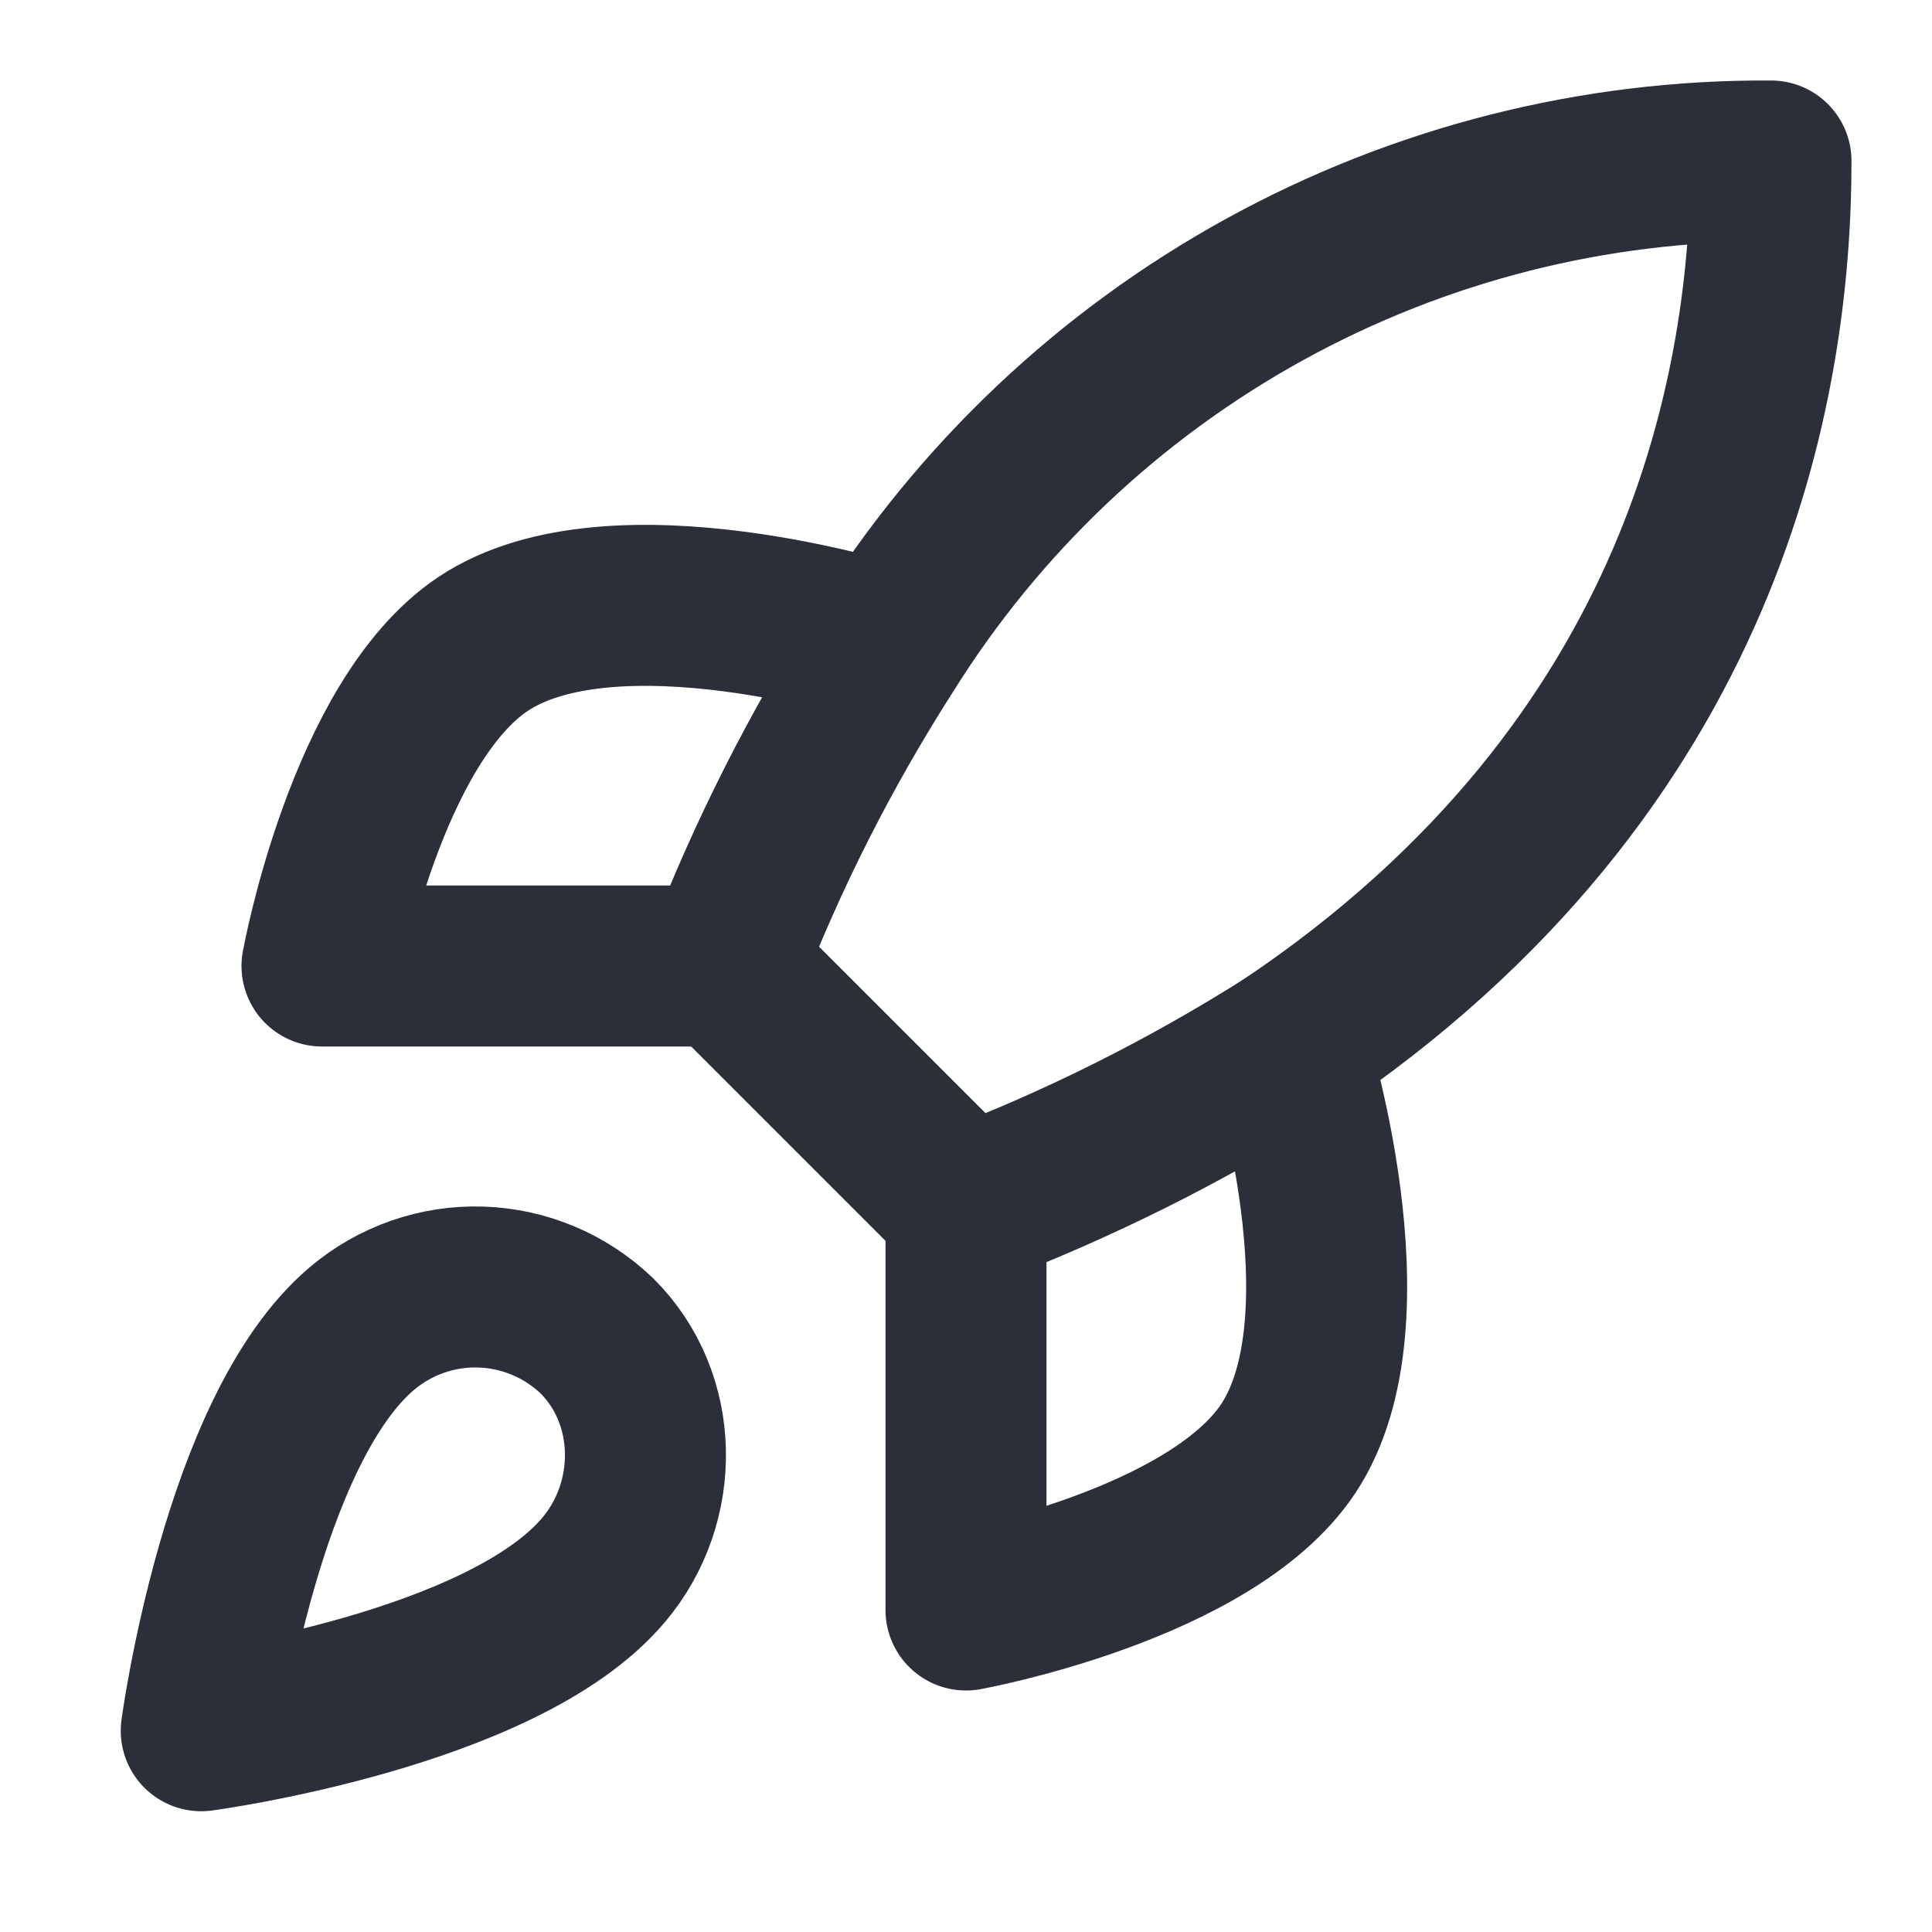
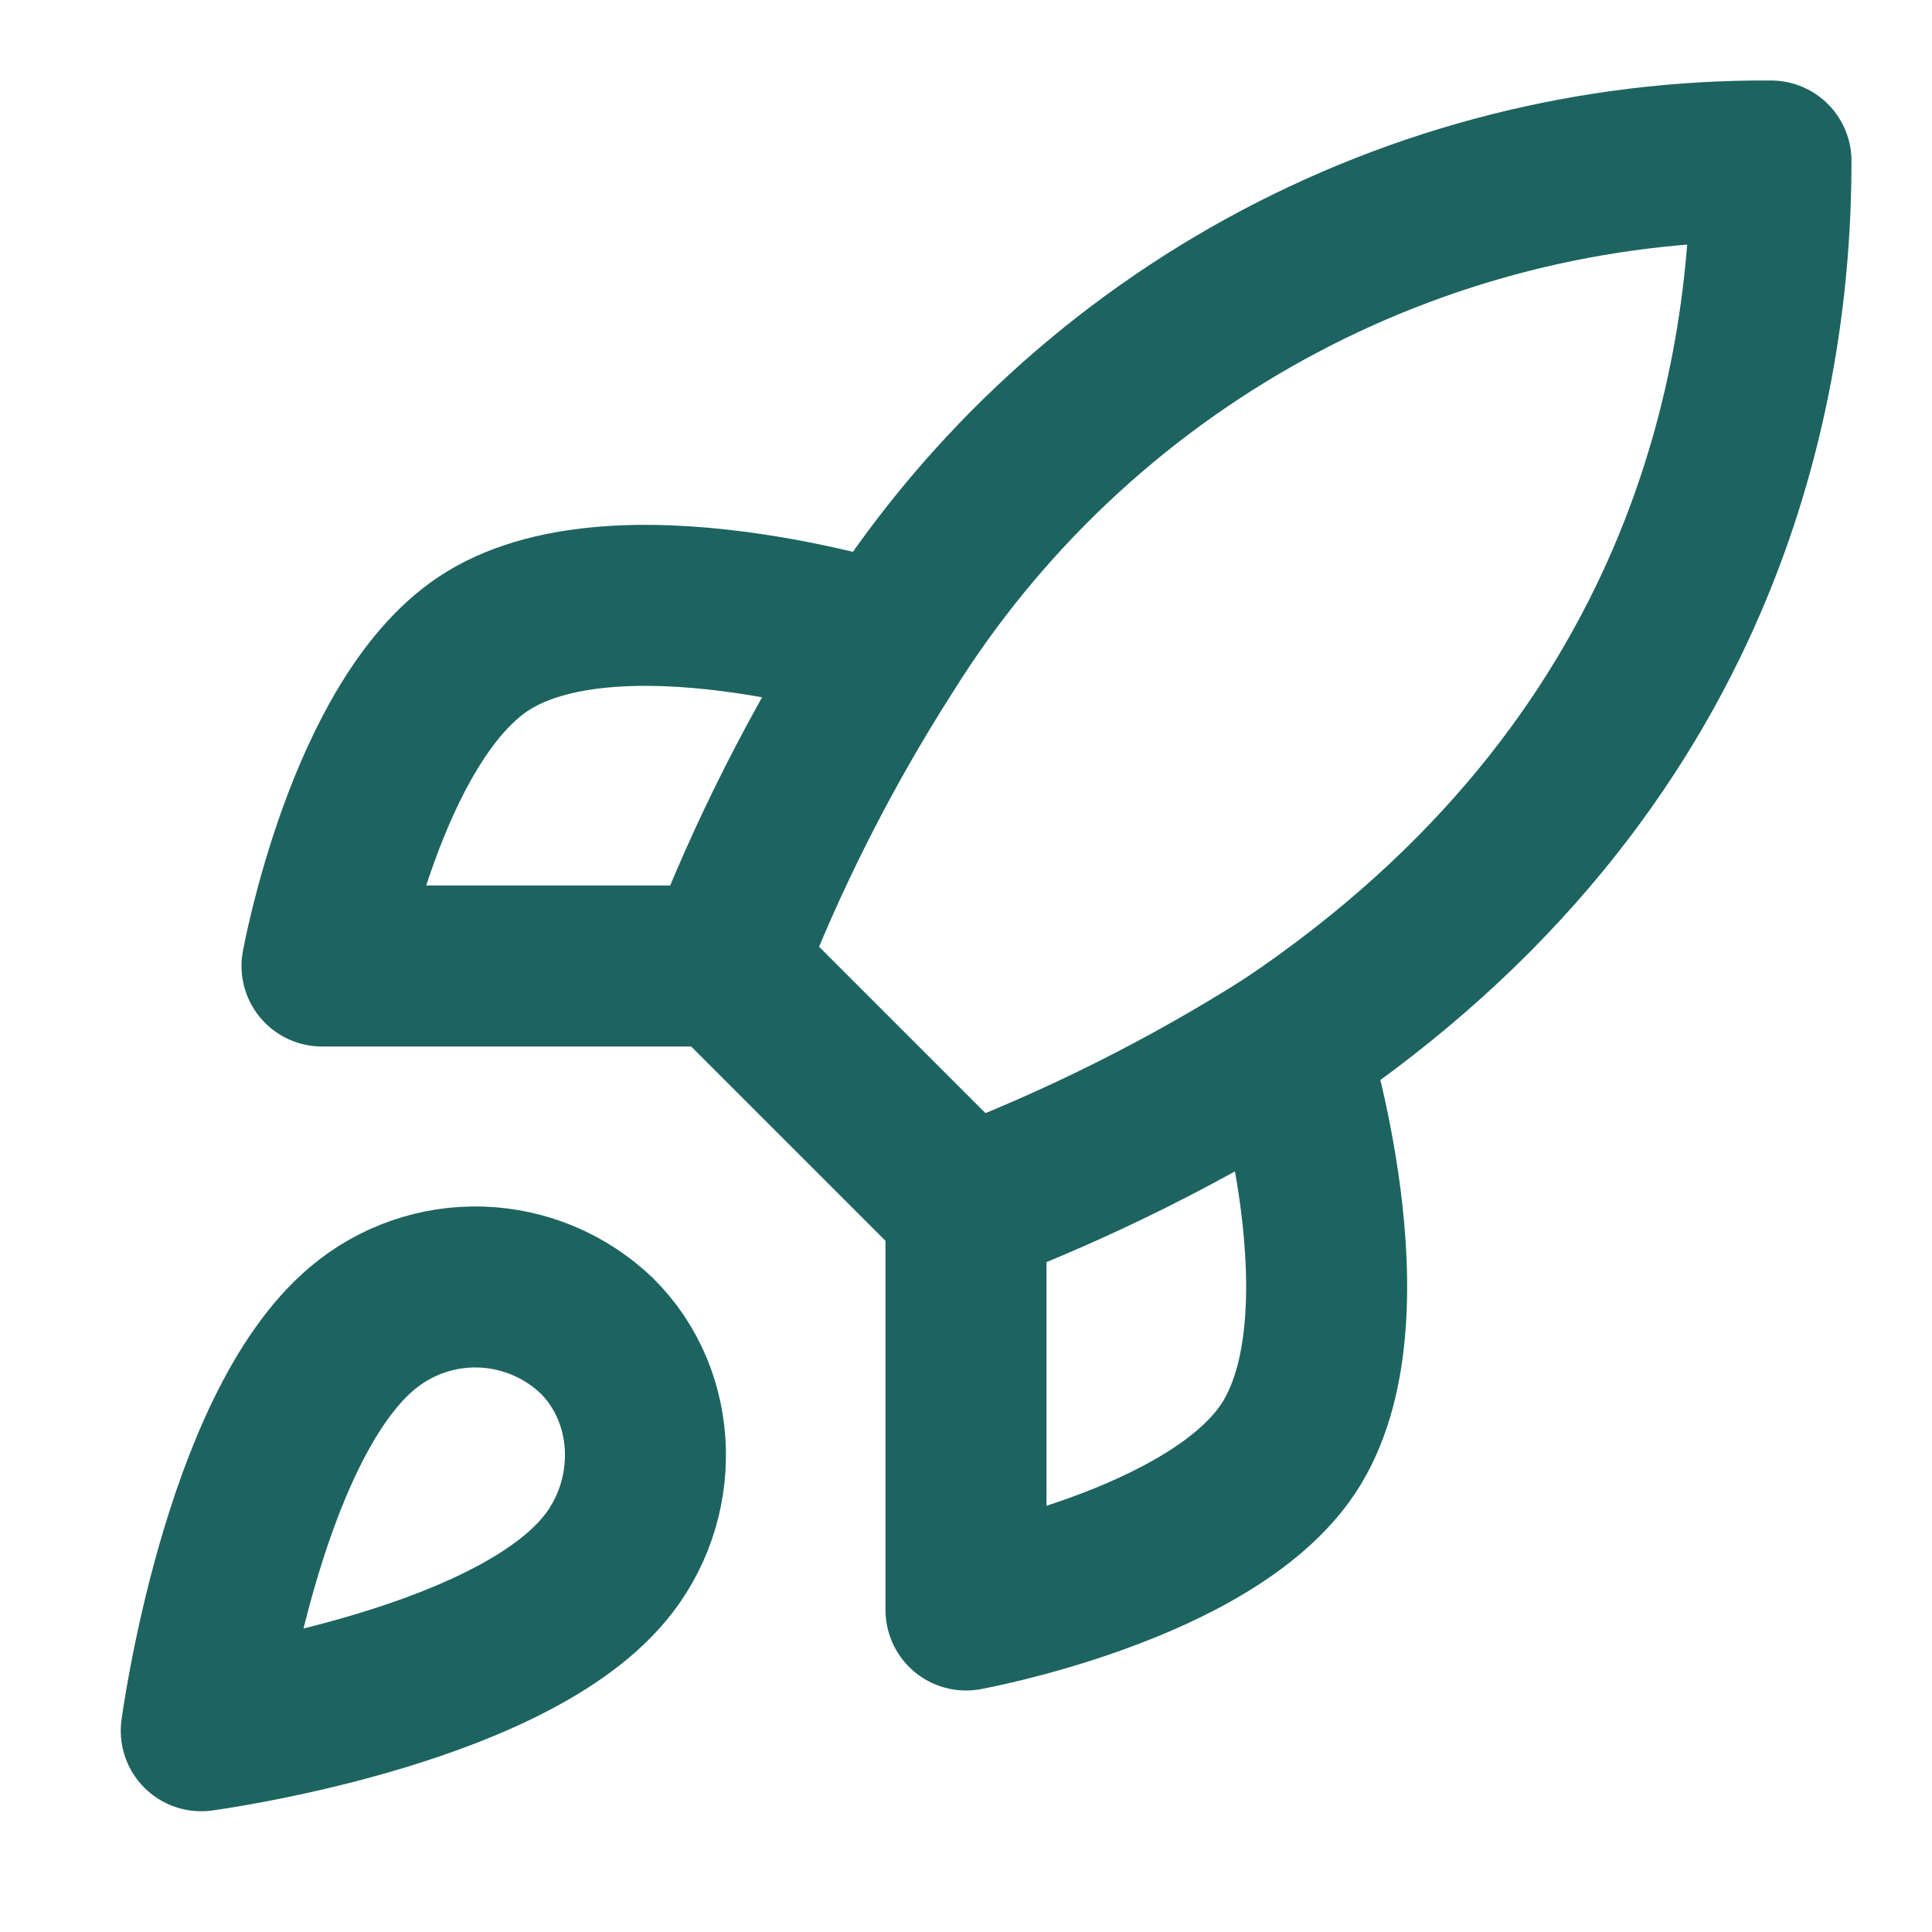
<svg xmlns="http://www.w3.org/2000/svg" preserveAspectRatio="none" width="100%" height="100%" overflow="visible" style="display: block;" viewBox="0 0 24 24" fill="none">
  <g id="Icon">
-     <path id="Vector" d="M4.5 16.5C3 17.76 2.5 21.5 2.5 21.5C2.5 21.5 6.24 21 7.5 19.5C8.21 18.66 8.2 17.37 7.41 16.59C7.021 16.219 6.509 16.005 5.972 15.988C5.435 15.971 4.911 16.154 4.5 16.5Z" stroke="#2a2f3a" stroke-width="2" stroke-linecap="round" stroke-linejoin="round" />
-     <path id="Vector_2" d="M12 15L9 12C9.532 10.619 10.202 9.296 11 8.05C12.165 6.187 13.788 4.653 15.713 3.594C17.638 2.535 19.803 1.986 22 2C22 4.72 21.22 9.5 16 13C14.737 13.799 13.397 14.469 12 15Z" stroke="#2a2f3a" stroke-width="2" stroke-linecap="round" stroke-linejoin="round" />
-     <path id="Vector_3" d="M9 12H4C4 12 4.55 8.97 6 8C7.62 6.92 11 8 11 8" stroke="#2a2f3a" stroke-width="2" stroke-linecap="round" stroke-linejoin="round" />
-     <path id="Vector_4" d="M12 15V20C12 20 15.03 19.45 16 18C17.08 16.38 16 13 16 13" stroke="#2a2f3a" stroke-width="2" stroke-linecap="round" stroke-linejoin="round" />
+     <path id="Vector" d="M4.5 16.5C3 17.76 2.5 21.5 2.5 21.5C2.5 21.5 6.24 21 7.5 19.5C8.21 18.66 8.2 17.37 7.41 16.59C7.021 16.219 6.509 16.005 5.972 15.988C5.435 15.971 4.911 16.154 4.5 16.5Z" stroke="#1d6460" stroke-width="2" stroke-linecap="round" stroke-linejoin="round" />
+     <path id="Vector_2" d="M12 15L9 12C9.532 10.619 10.202 9.296 11 8.05C12.165 6.187 13.788 4.653 15.713 3.594C17.638 2.535 19.803 1.986 22 2C22 4.72 21.22 9.5 16 13C14.737 13.799 13.397 14.469 12 15Z" stroke="#1d6460" stroke-width="2" stroke-linecap="round" stroke-linejoin="round" />
+     <path id="Vector_3" d="M9 12H4C4 12 4.55 8.97 6 8C7.62 6.92 11 8 11 8" stroke="#1d6460" stroke-width="2" stroke-linecap="round" stroke-linejoin="round" />
+     <path id="Vector_4" d="M12 15V20C12 20 15.03 19.45 16 18C17.08 16.38 16 13 16 13" stroke="#1d6460" stroke-width="2" stroke-linecap="round" stroke-linejoin="round" />
  </g>
</svg>
